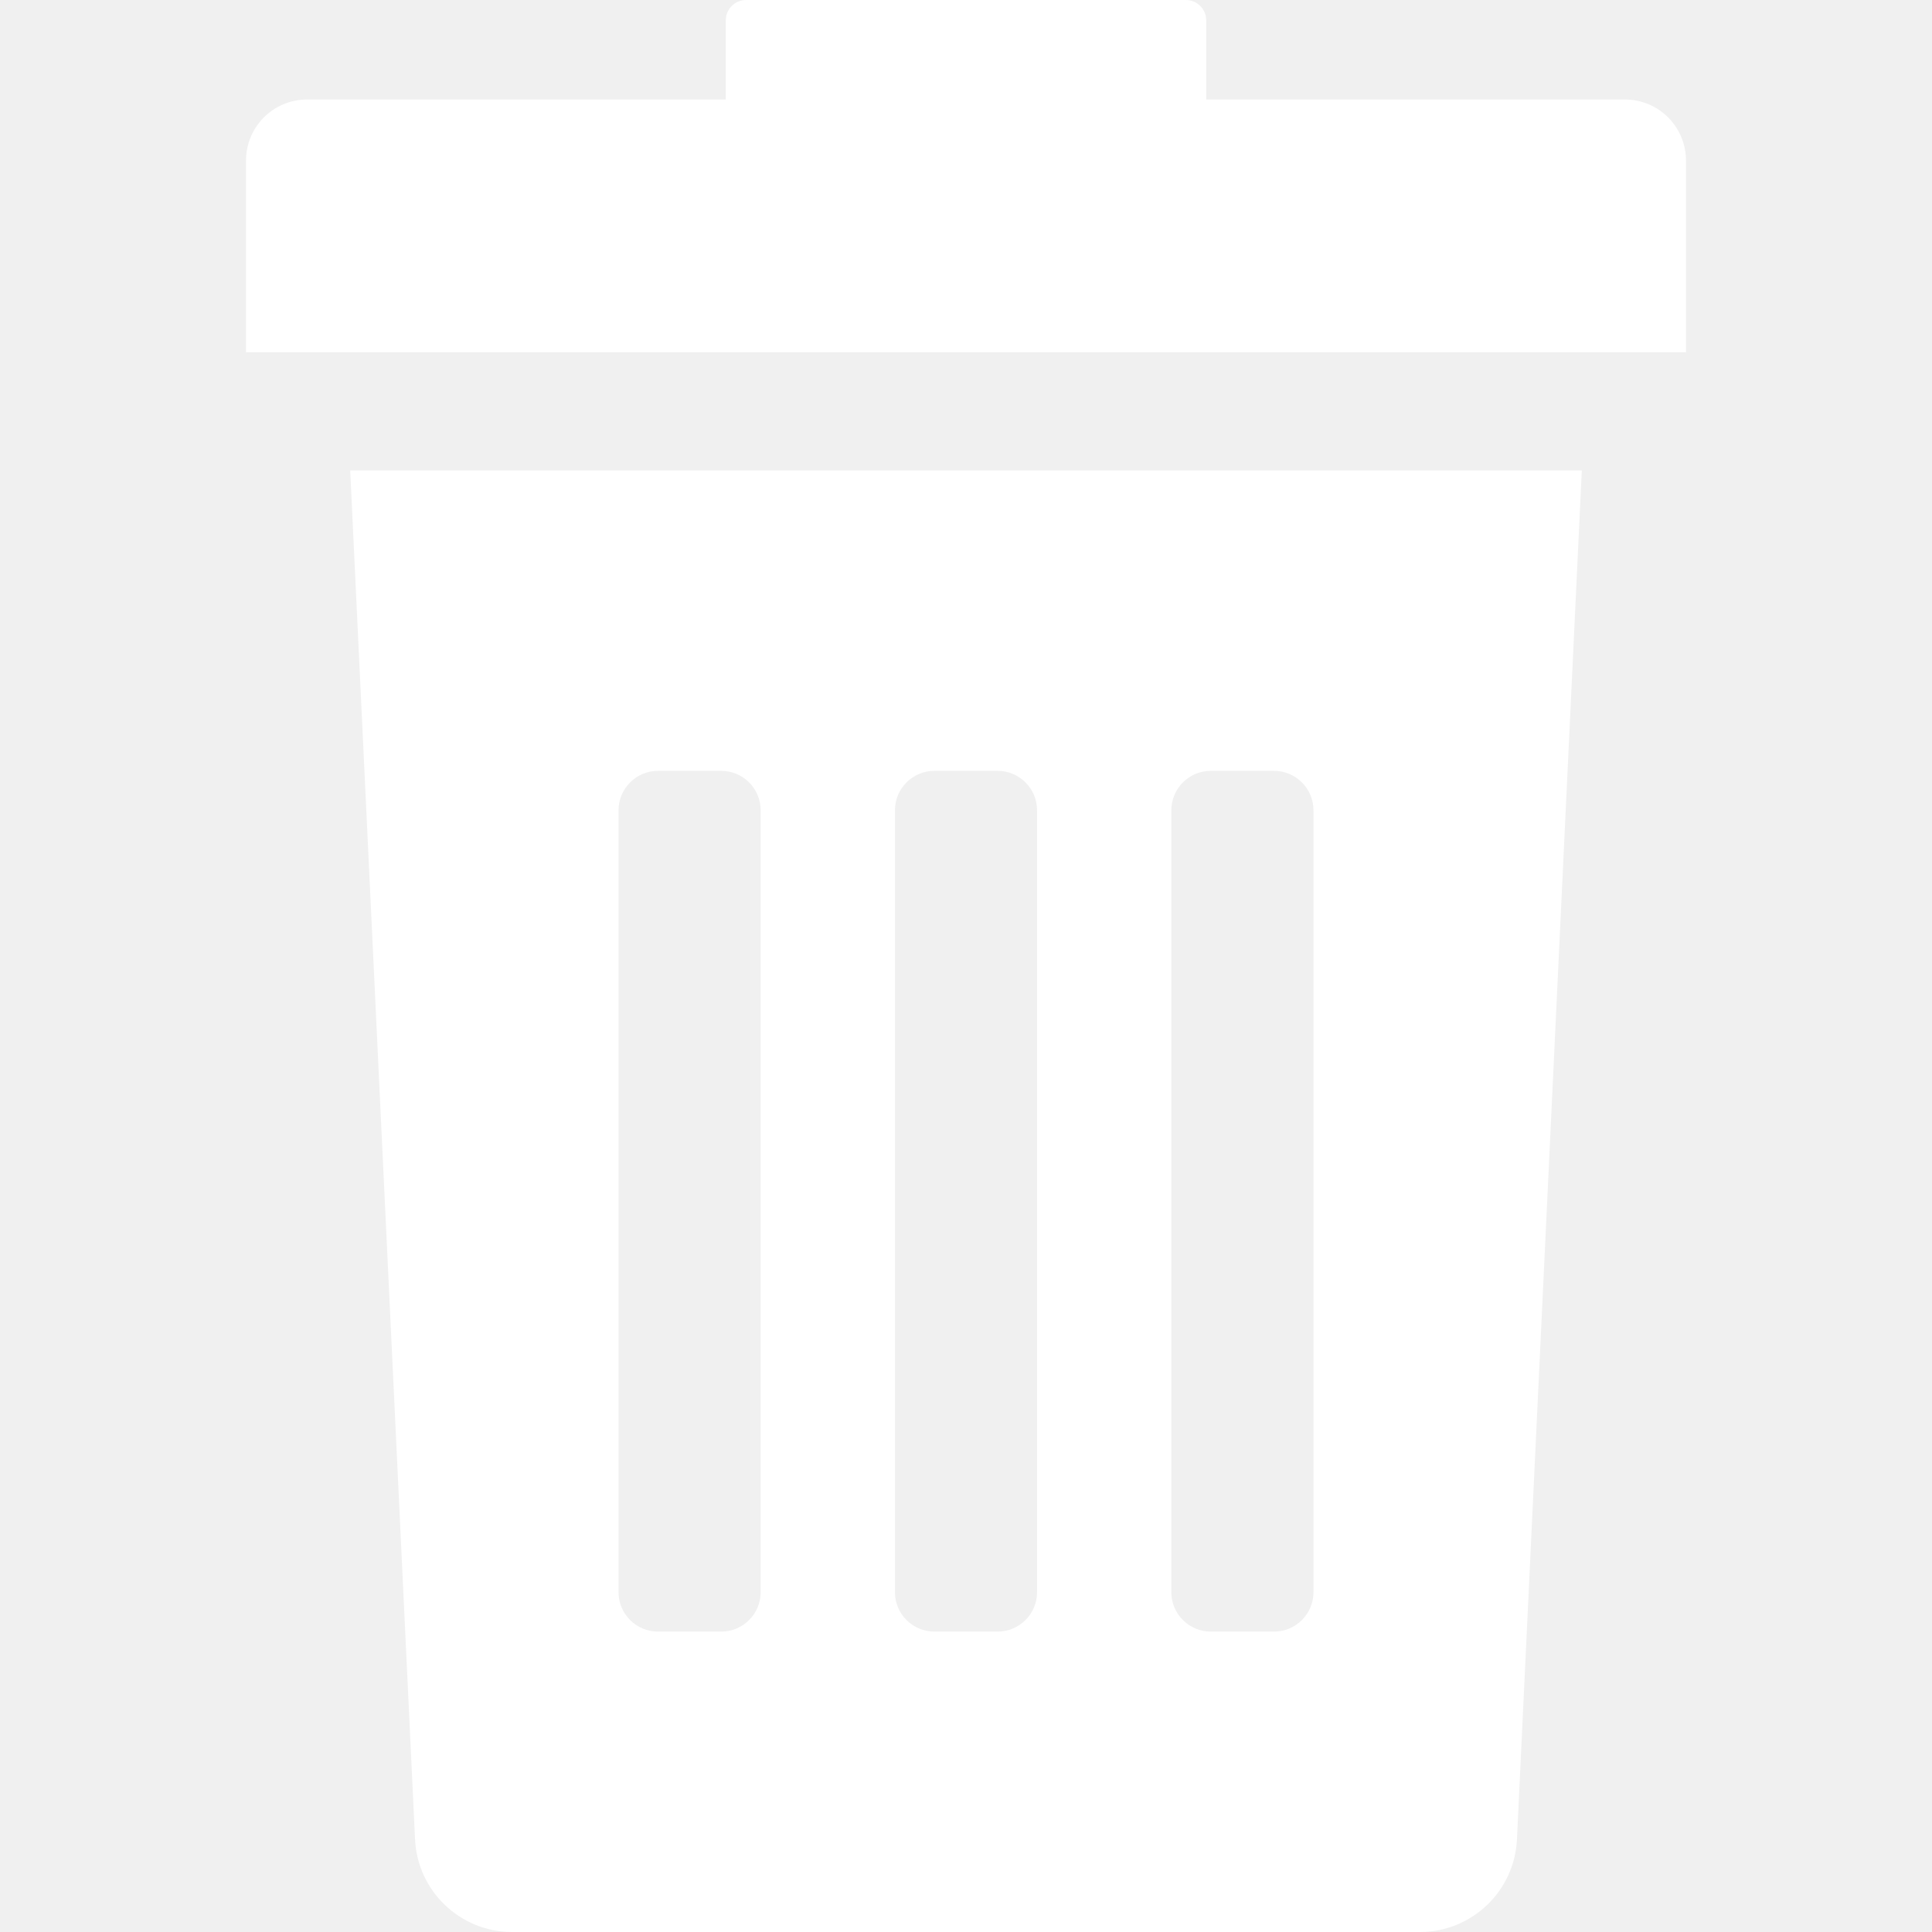
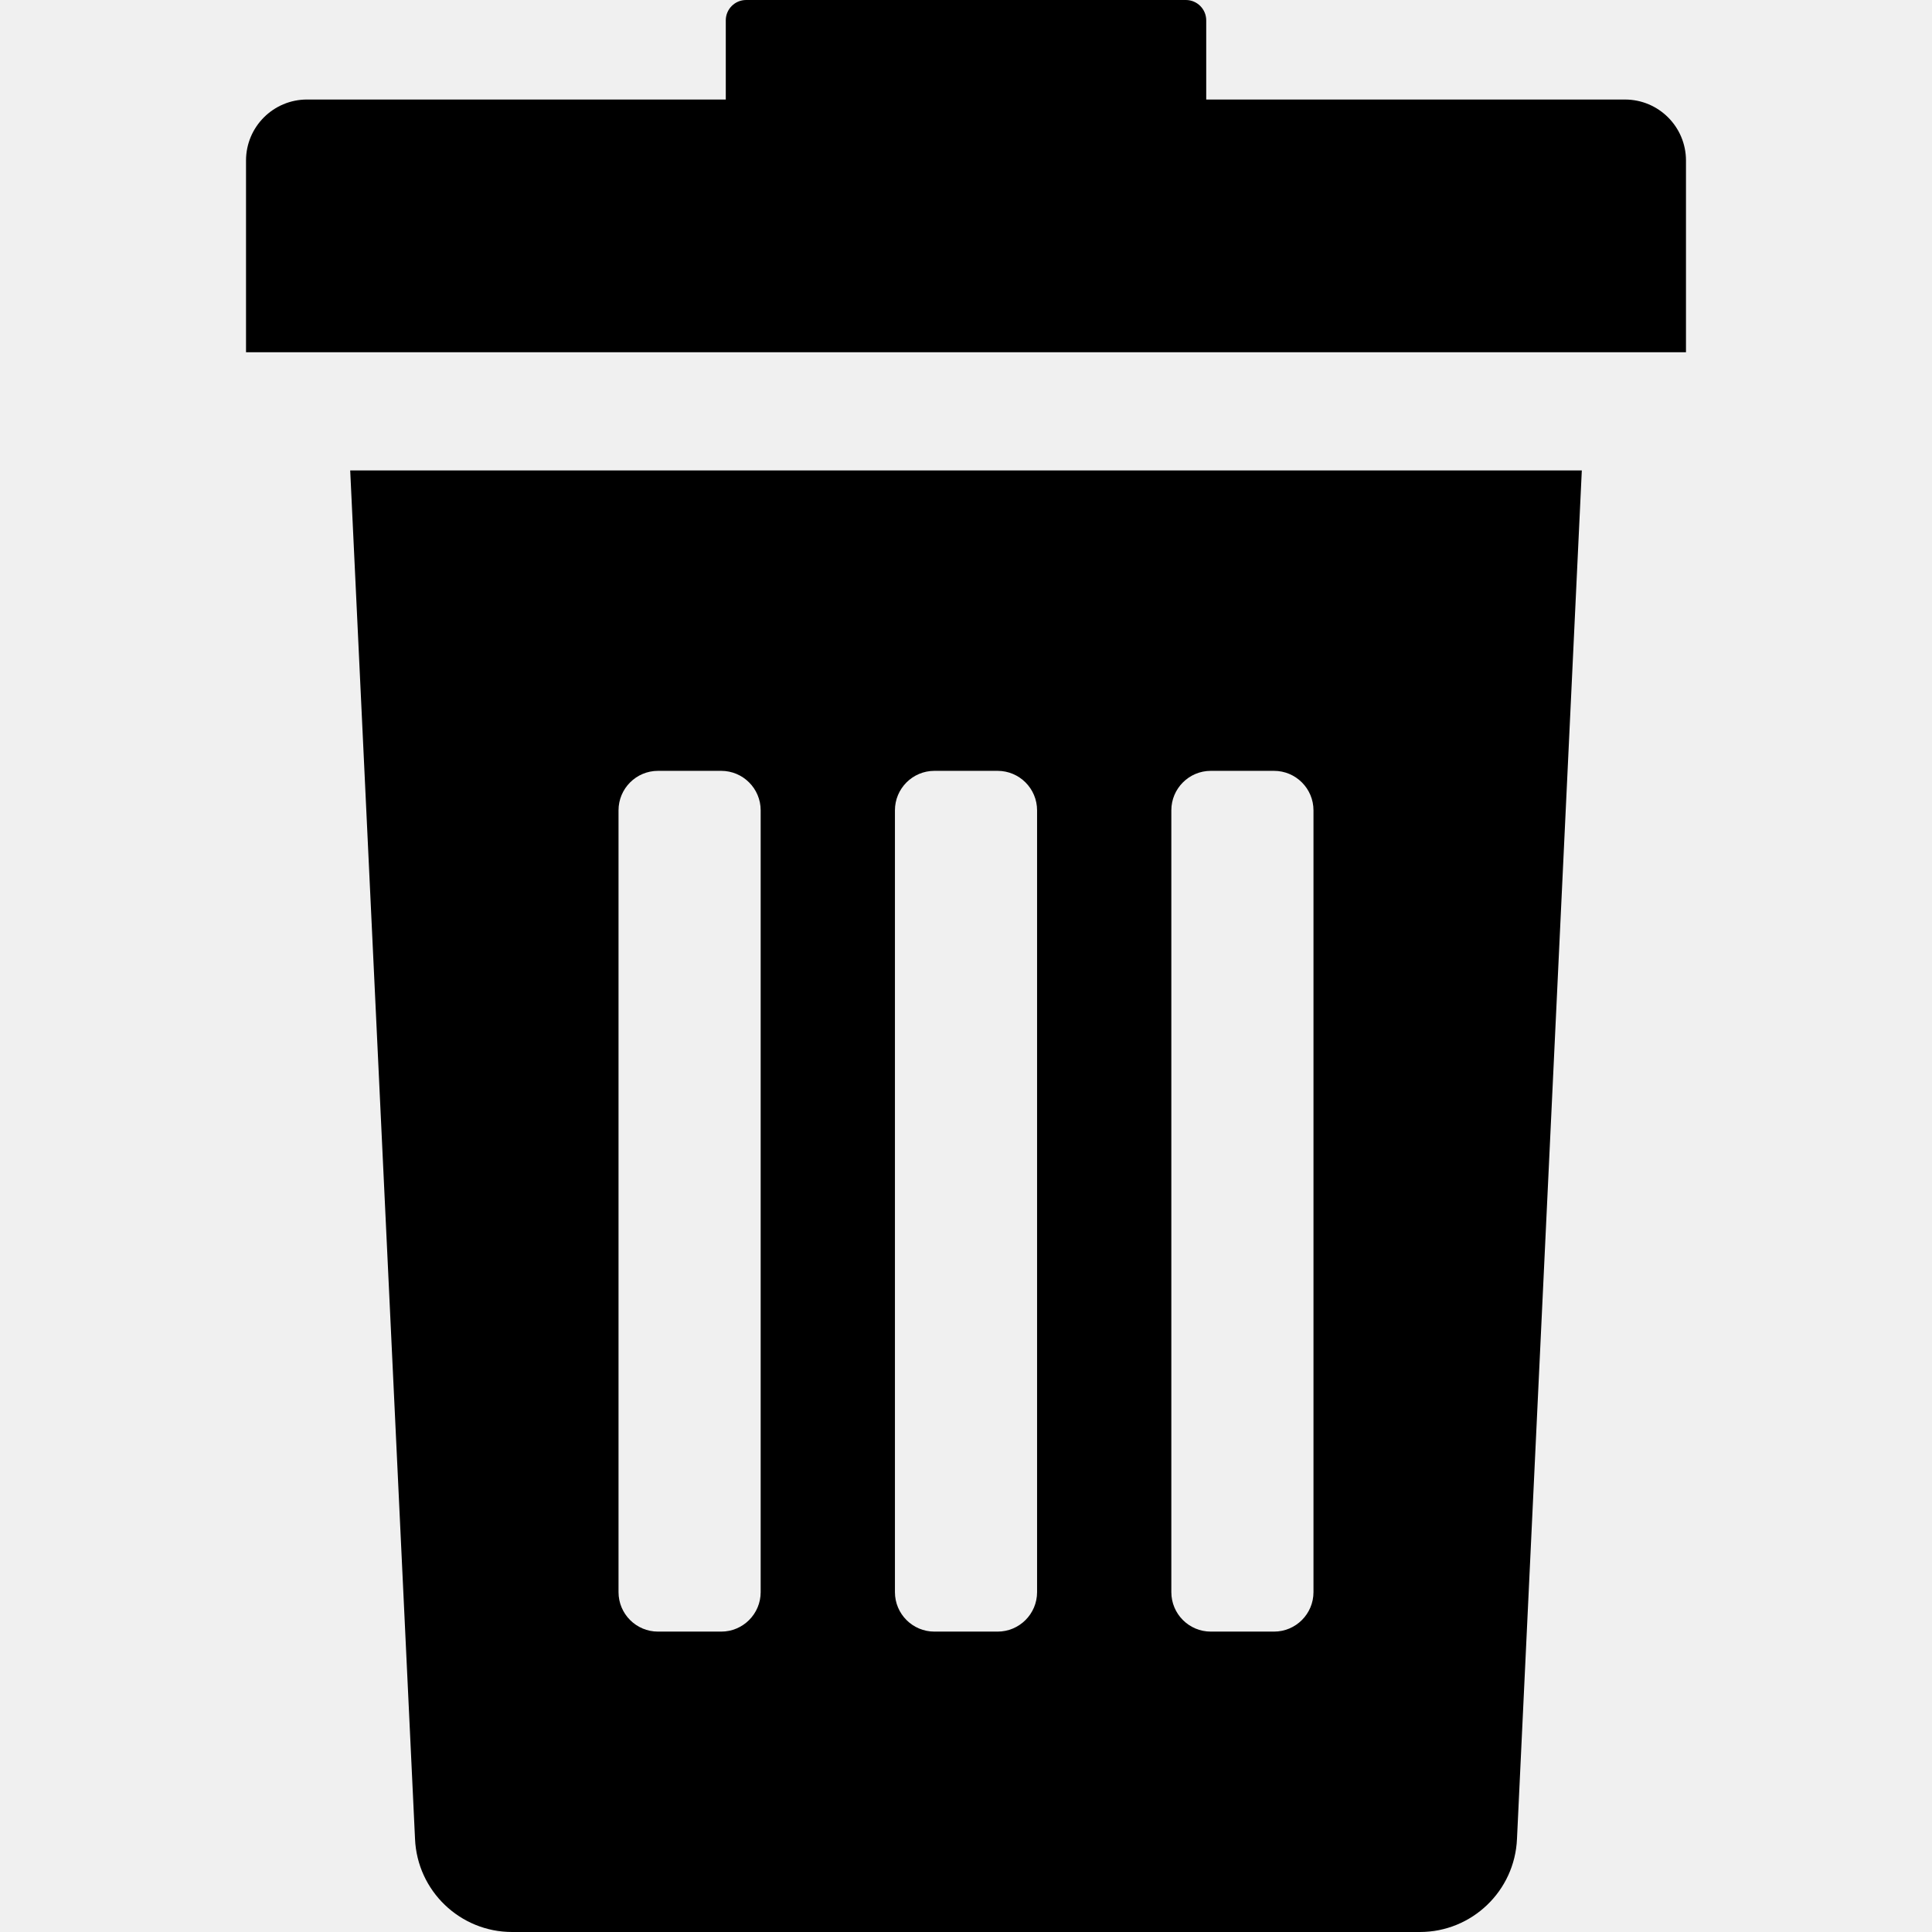
- <svg xmlns="http://www.w3.org/2000/svg" fill="#fff" version="1.1" id="Capa_1" width="800px" height="800px" viewBox="0 0 408.483 408.483" xml:space="preserve">
+ <svg xmlns="http://www.w3.org/2000/svg" fill="currentColor" version="1.1" id="Capa_1" viewBox="0 0 408.483 408.483" xml:space="preserve">
  <g>
    <g>
      <path d="M87.748,388.784c0.461,11.01,9.521,19.699,20.539,19.699h191.911c11.018,0,20.078-8.689,20.539-19.699l13.705-289.316    H74.043L87.748,388.784z M247.655,171.329c0-4.61,3.738-8.349,8.35-8.349h13.355c4.609,0,8.35,3.738,8.35,8.349v165.293    c0,4.611-3.738,8.349-8.35,8.349h-13.355c-4.61,0-8.35-3.736-8.35-8.349V171.329z M189.216,171.329    c0-4.61,3.738-8.349,8.349-8.349h13.355c4.609,0,8.349,3.738,8.349,8.349v165.293c0,4.611-3.737,8.349-8.349,8.349h-13.355    c-4.61,0-8.349-3.736-8.349-8.349V171.329L189.216,171.329z M130.775,171.329c0-4.61,3.738-8.349,8.349-8.349h13.356    c4.61,0,8.349,3.738,8.349,8.349v165.293c0,4.611-3.738,8.349-8.349,8.349h-13.356c-4.61,0-8.349-3.736-8.349-8.349V171.329z" />
      <path d="M343.567,21.043h-88.535V4.305c0-2.377-1.927-4.305-4.305-4.305h-92.971c-2.377,0-4.304,1.928-4.304,4.305v16.737H64.916    c-7.125,0-12.9,5.776-12.9,12.901V74.47h304.451V33.944C356.467,26.819,350.692,21.043,343.567,21.043z" />
    </g>
  </g>
</svg>
